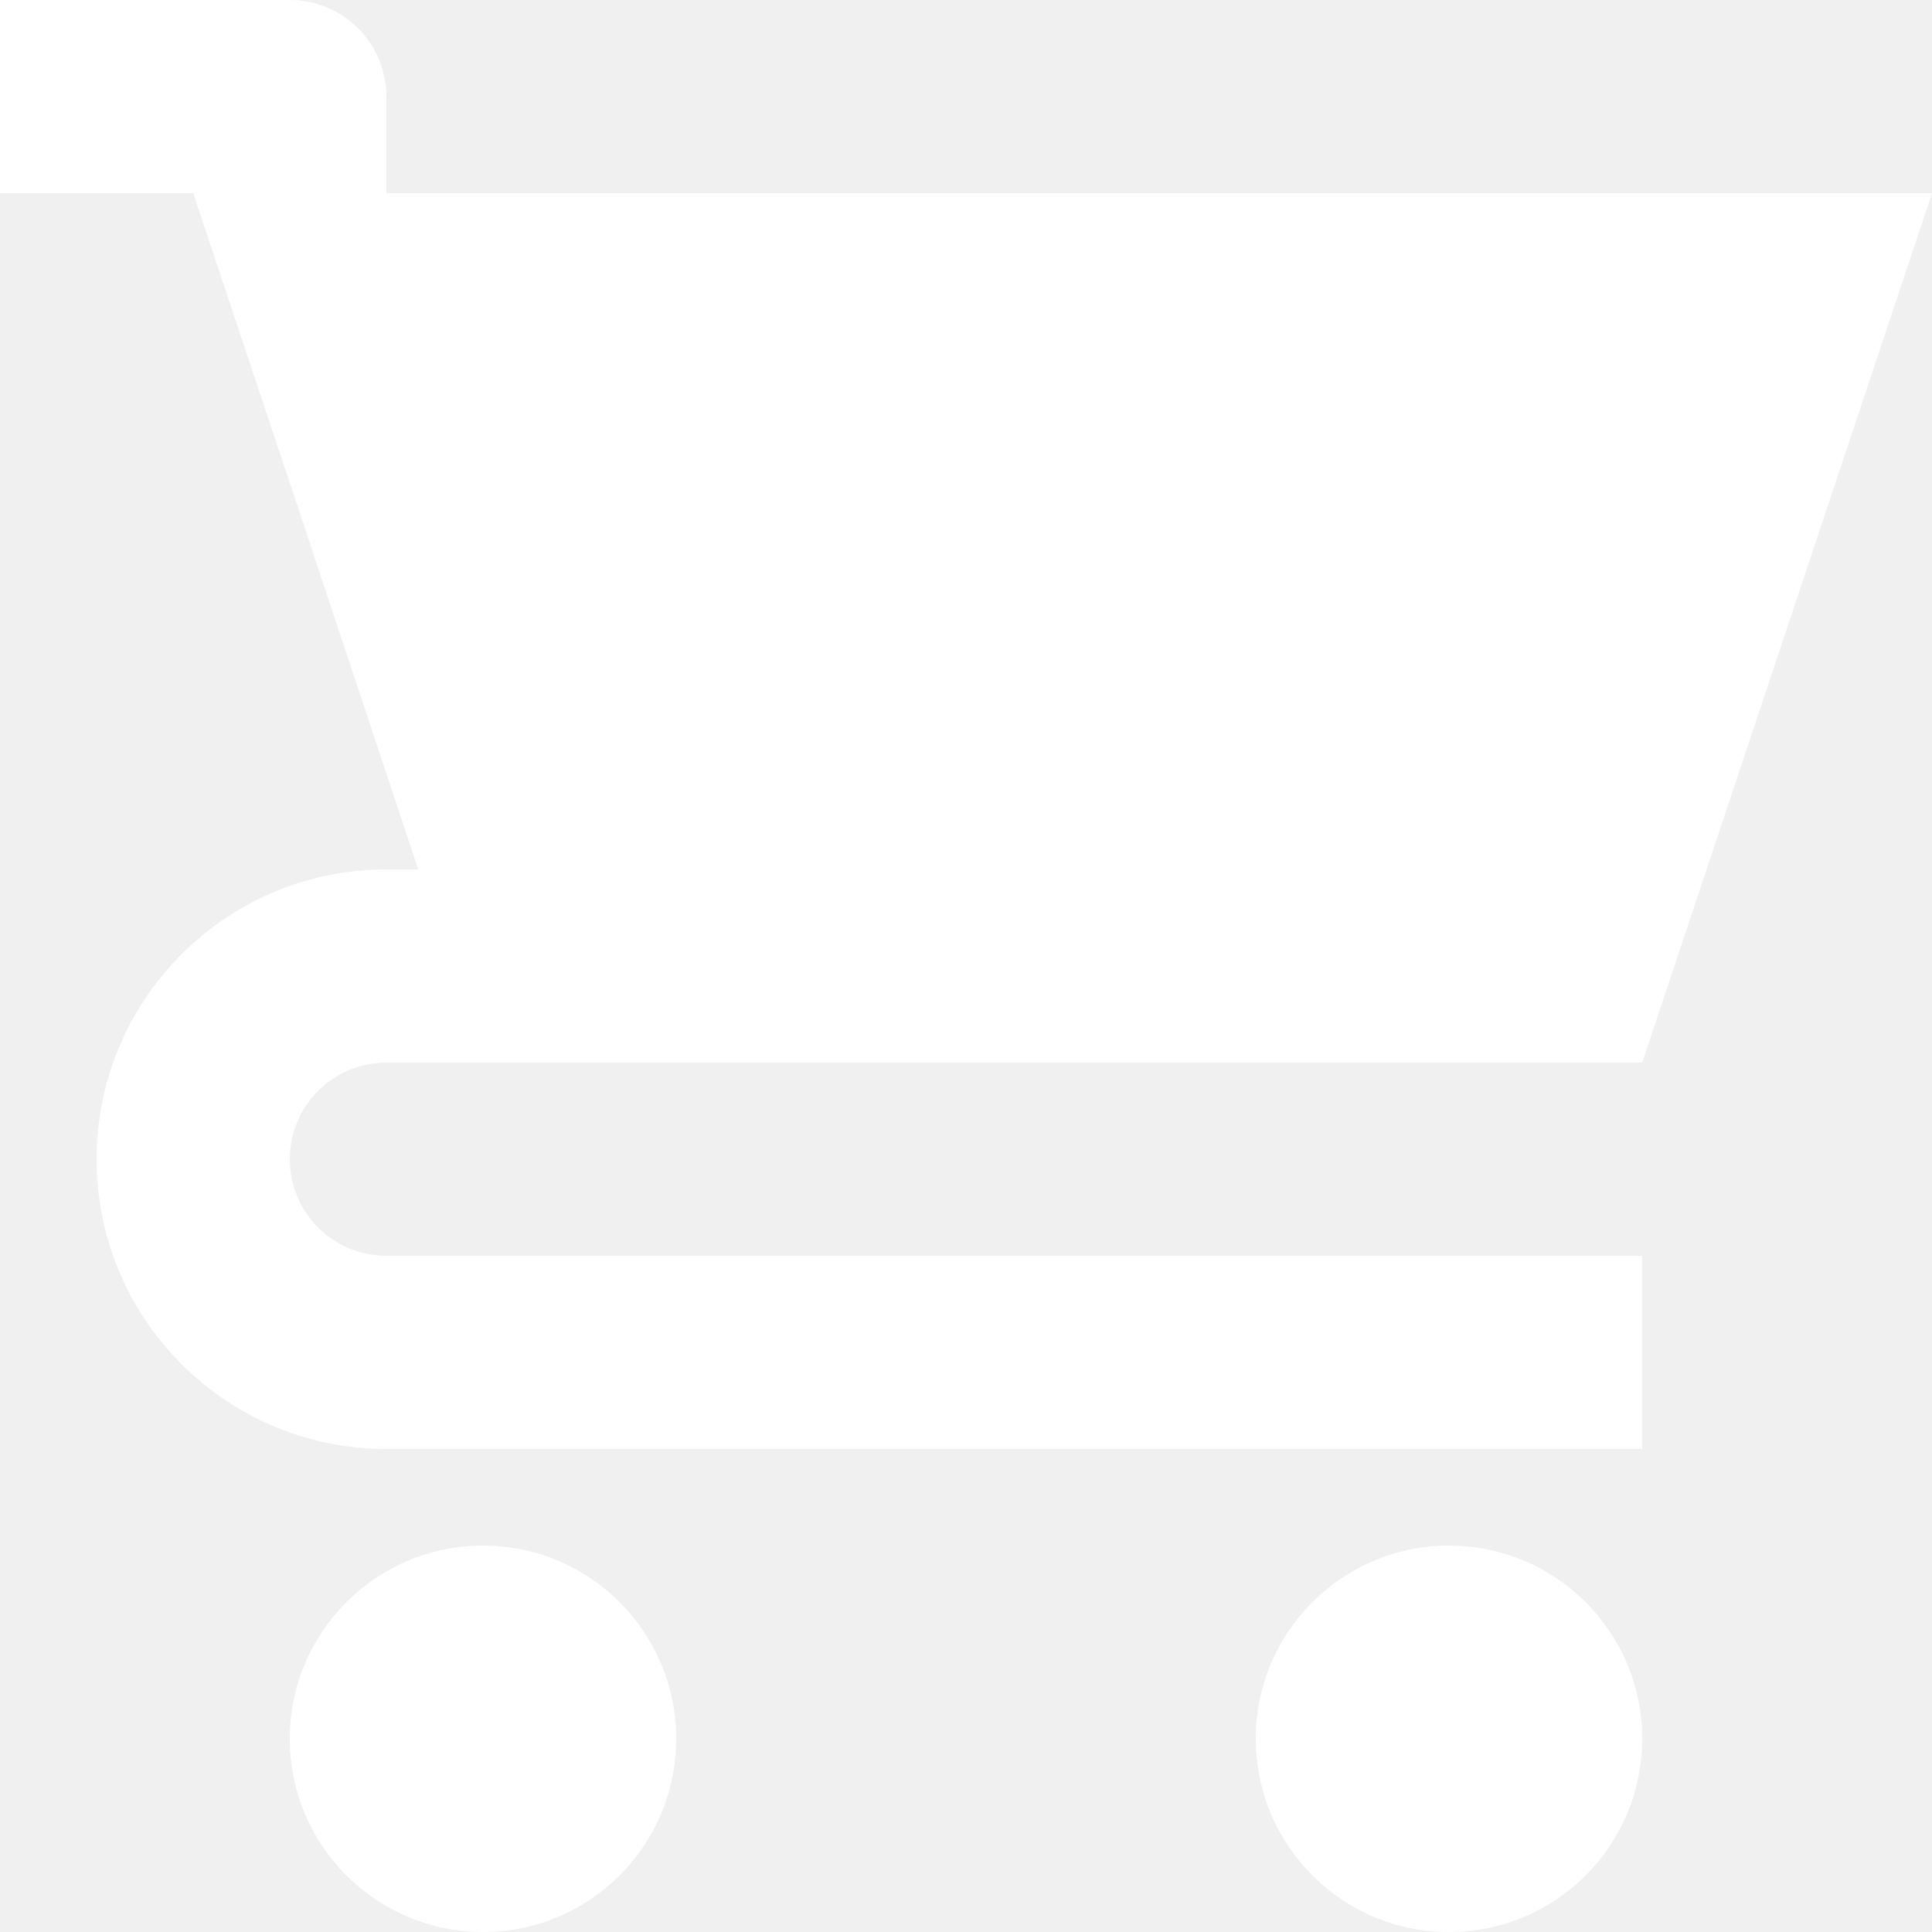
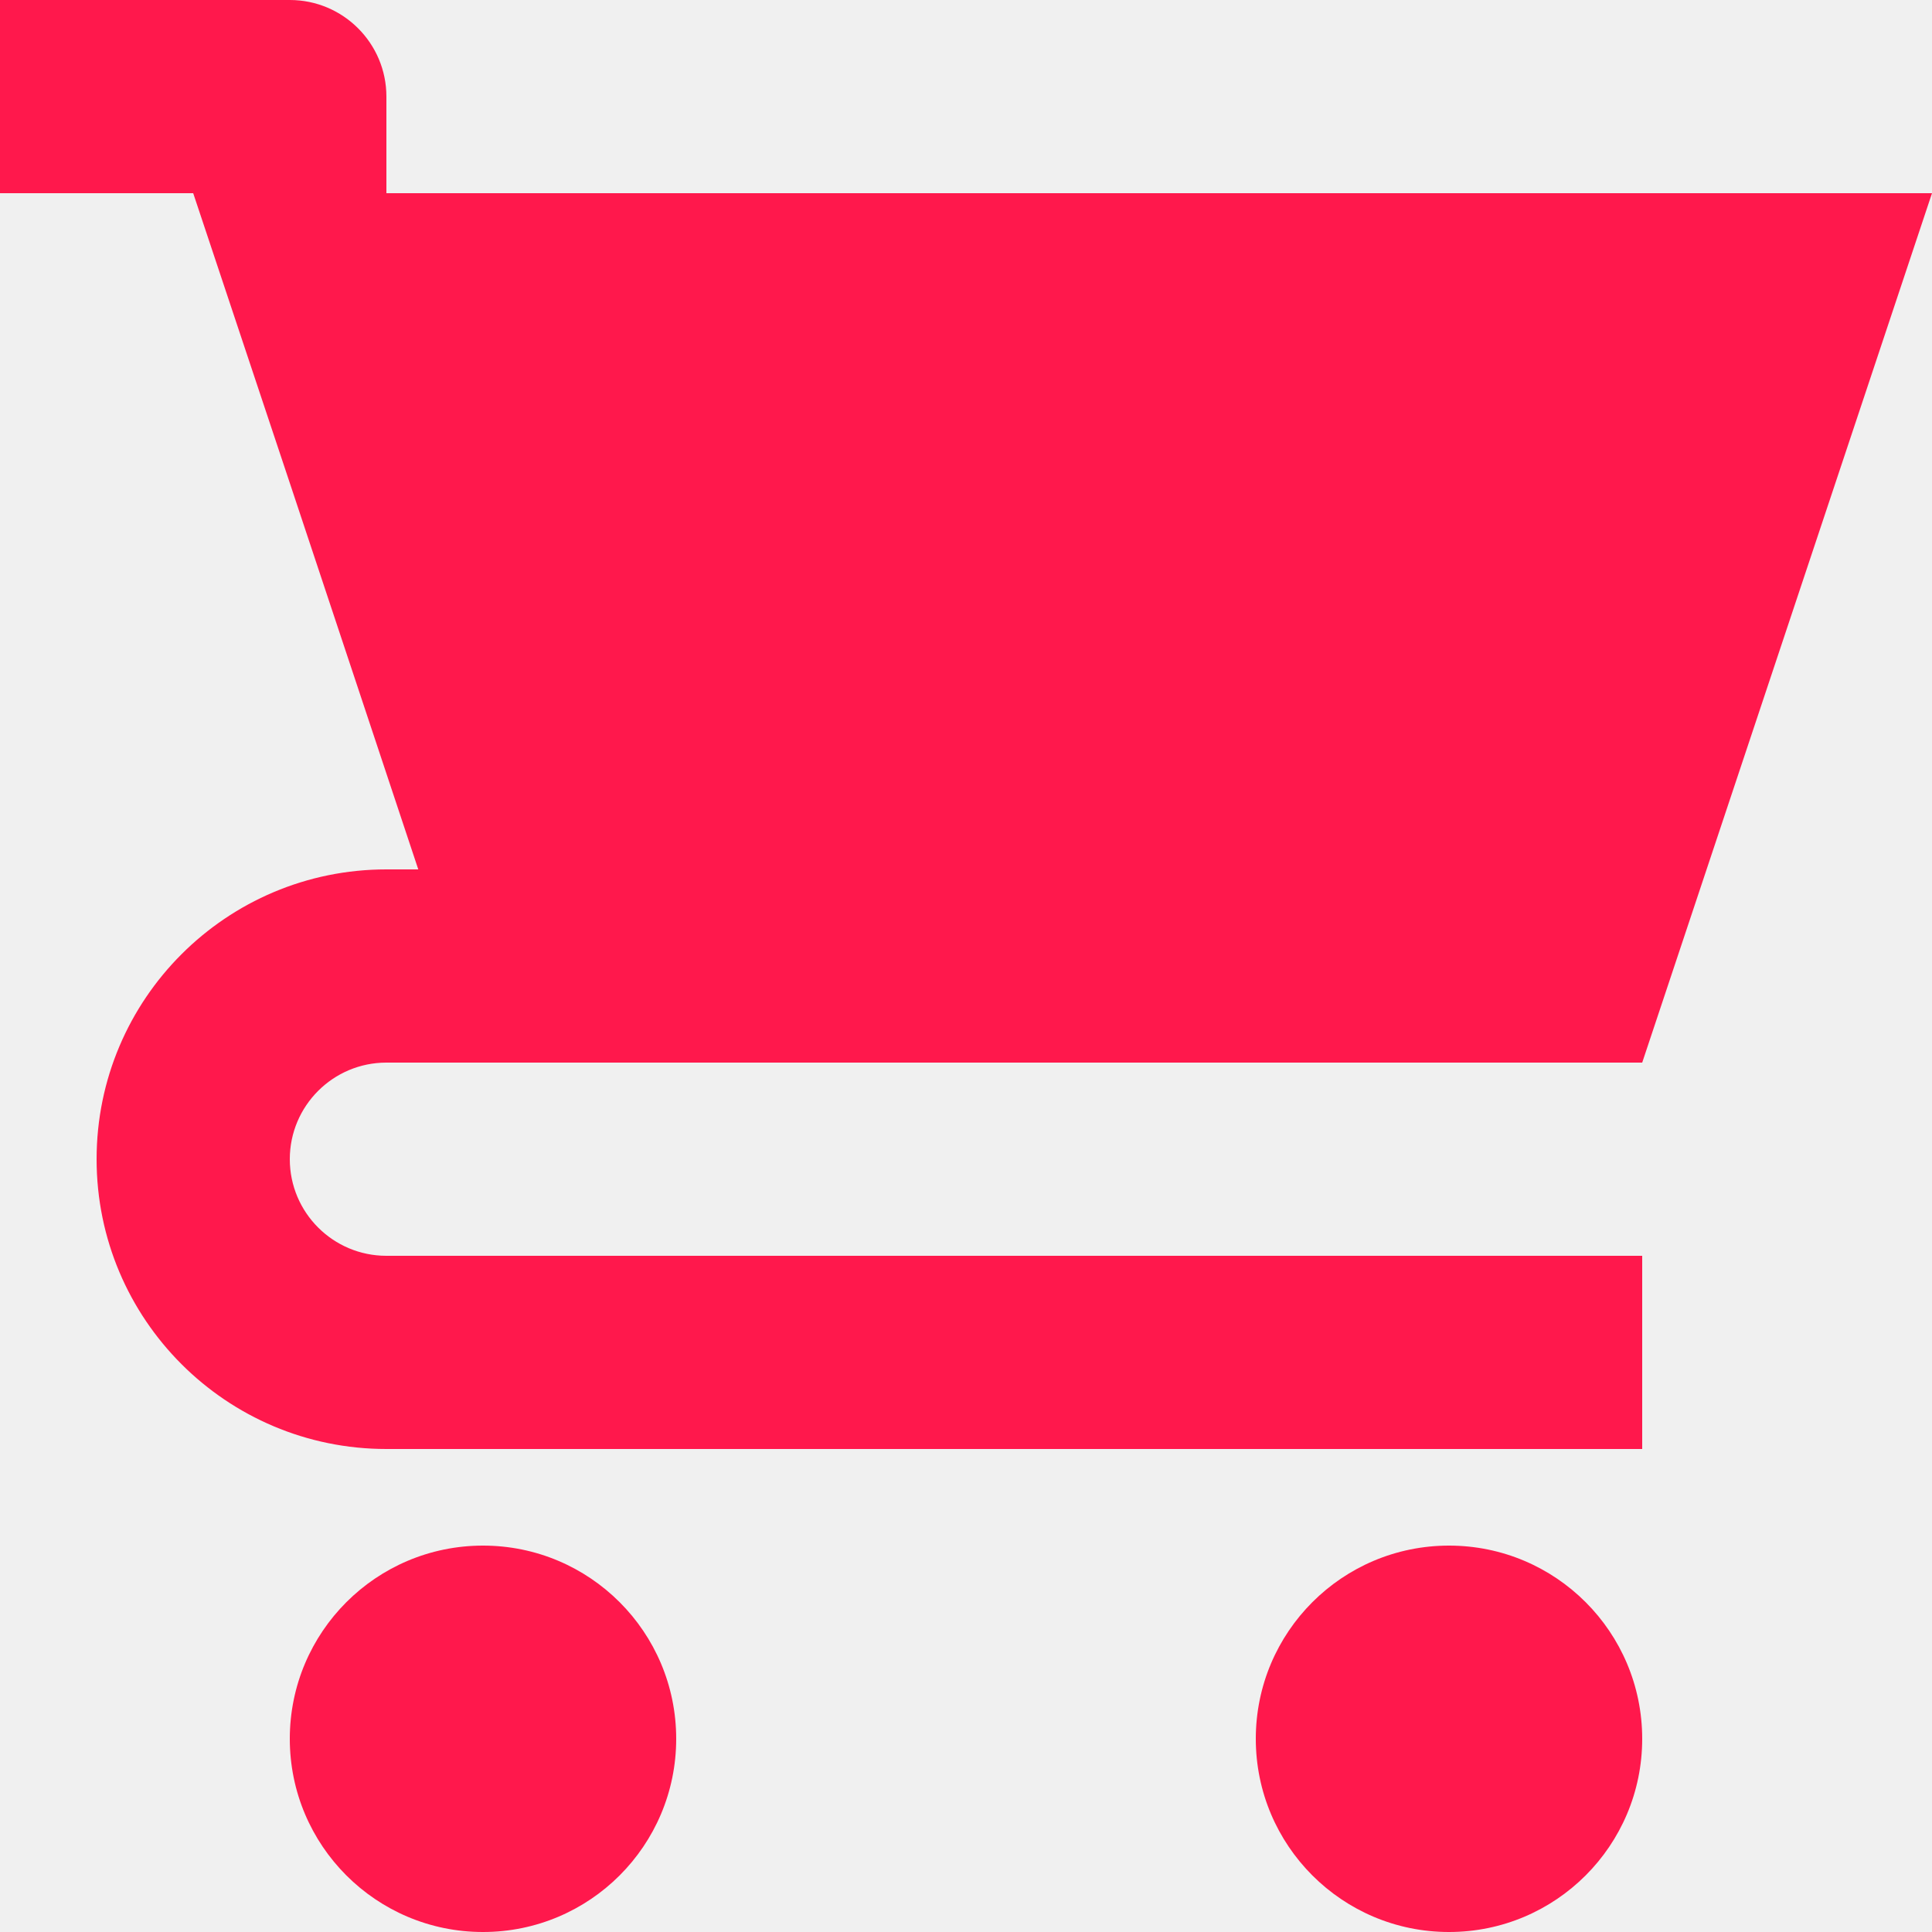
<svg xmlns="http://www.w3.org/2000/svg" version="1.1" width="20" height="20" viewBox="0 0 20 20">
-   <path d="M4 2h16l-3 9h-13c-0.552 0-1 0.448-1 1s0.448 1 1 1v0h13v2h-13c-1.657 0-3-1.343-3-3s1.343-3 3-3v0h0.33l-1.33-4-1-3h-2v-2h3c0.552 0 1 0.448 1 1v0 1zM5 20c-1.105 0-2-0.895-2-2s0.895-2 2-2v0c1.105 0 2 0.895 2 2s-0.895 2-2 2v0zM15 20c-1.105 0-2-0.895-2-2s0.895-2 2-2v0c1.105 0 2 0.895 2 2s-0.895 2-2 2v0z" fill="white" />
+   <path d="M4 2h16l-3 9h-13c-0.552 0-1 0.448-1 1s0.448 1 1 1v0h13v2h-13c-1.657 0-3-1.343-3-3s1.343-3 3-3v0h0.33l-1.33-4-1-3h-2v-2h3c0.552 0 1 0.448 1 1v0 1zM5 20c-1.105 0-2-0.895-2-2s0.895-2 2-2v0c1.105 0 2 0.895 2 2s-0.895 2-2 2v0zM15 20c-1.105 0-2-0.895-2-2s0.895-2 2-2v0c1.105 0 2 0.895 2 2s-0.895 2-2 2v0z" fill="#FF184C" />
</svg>
